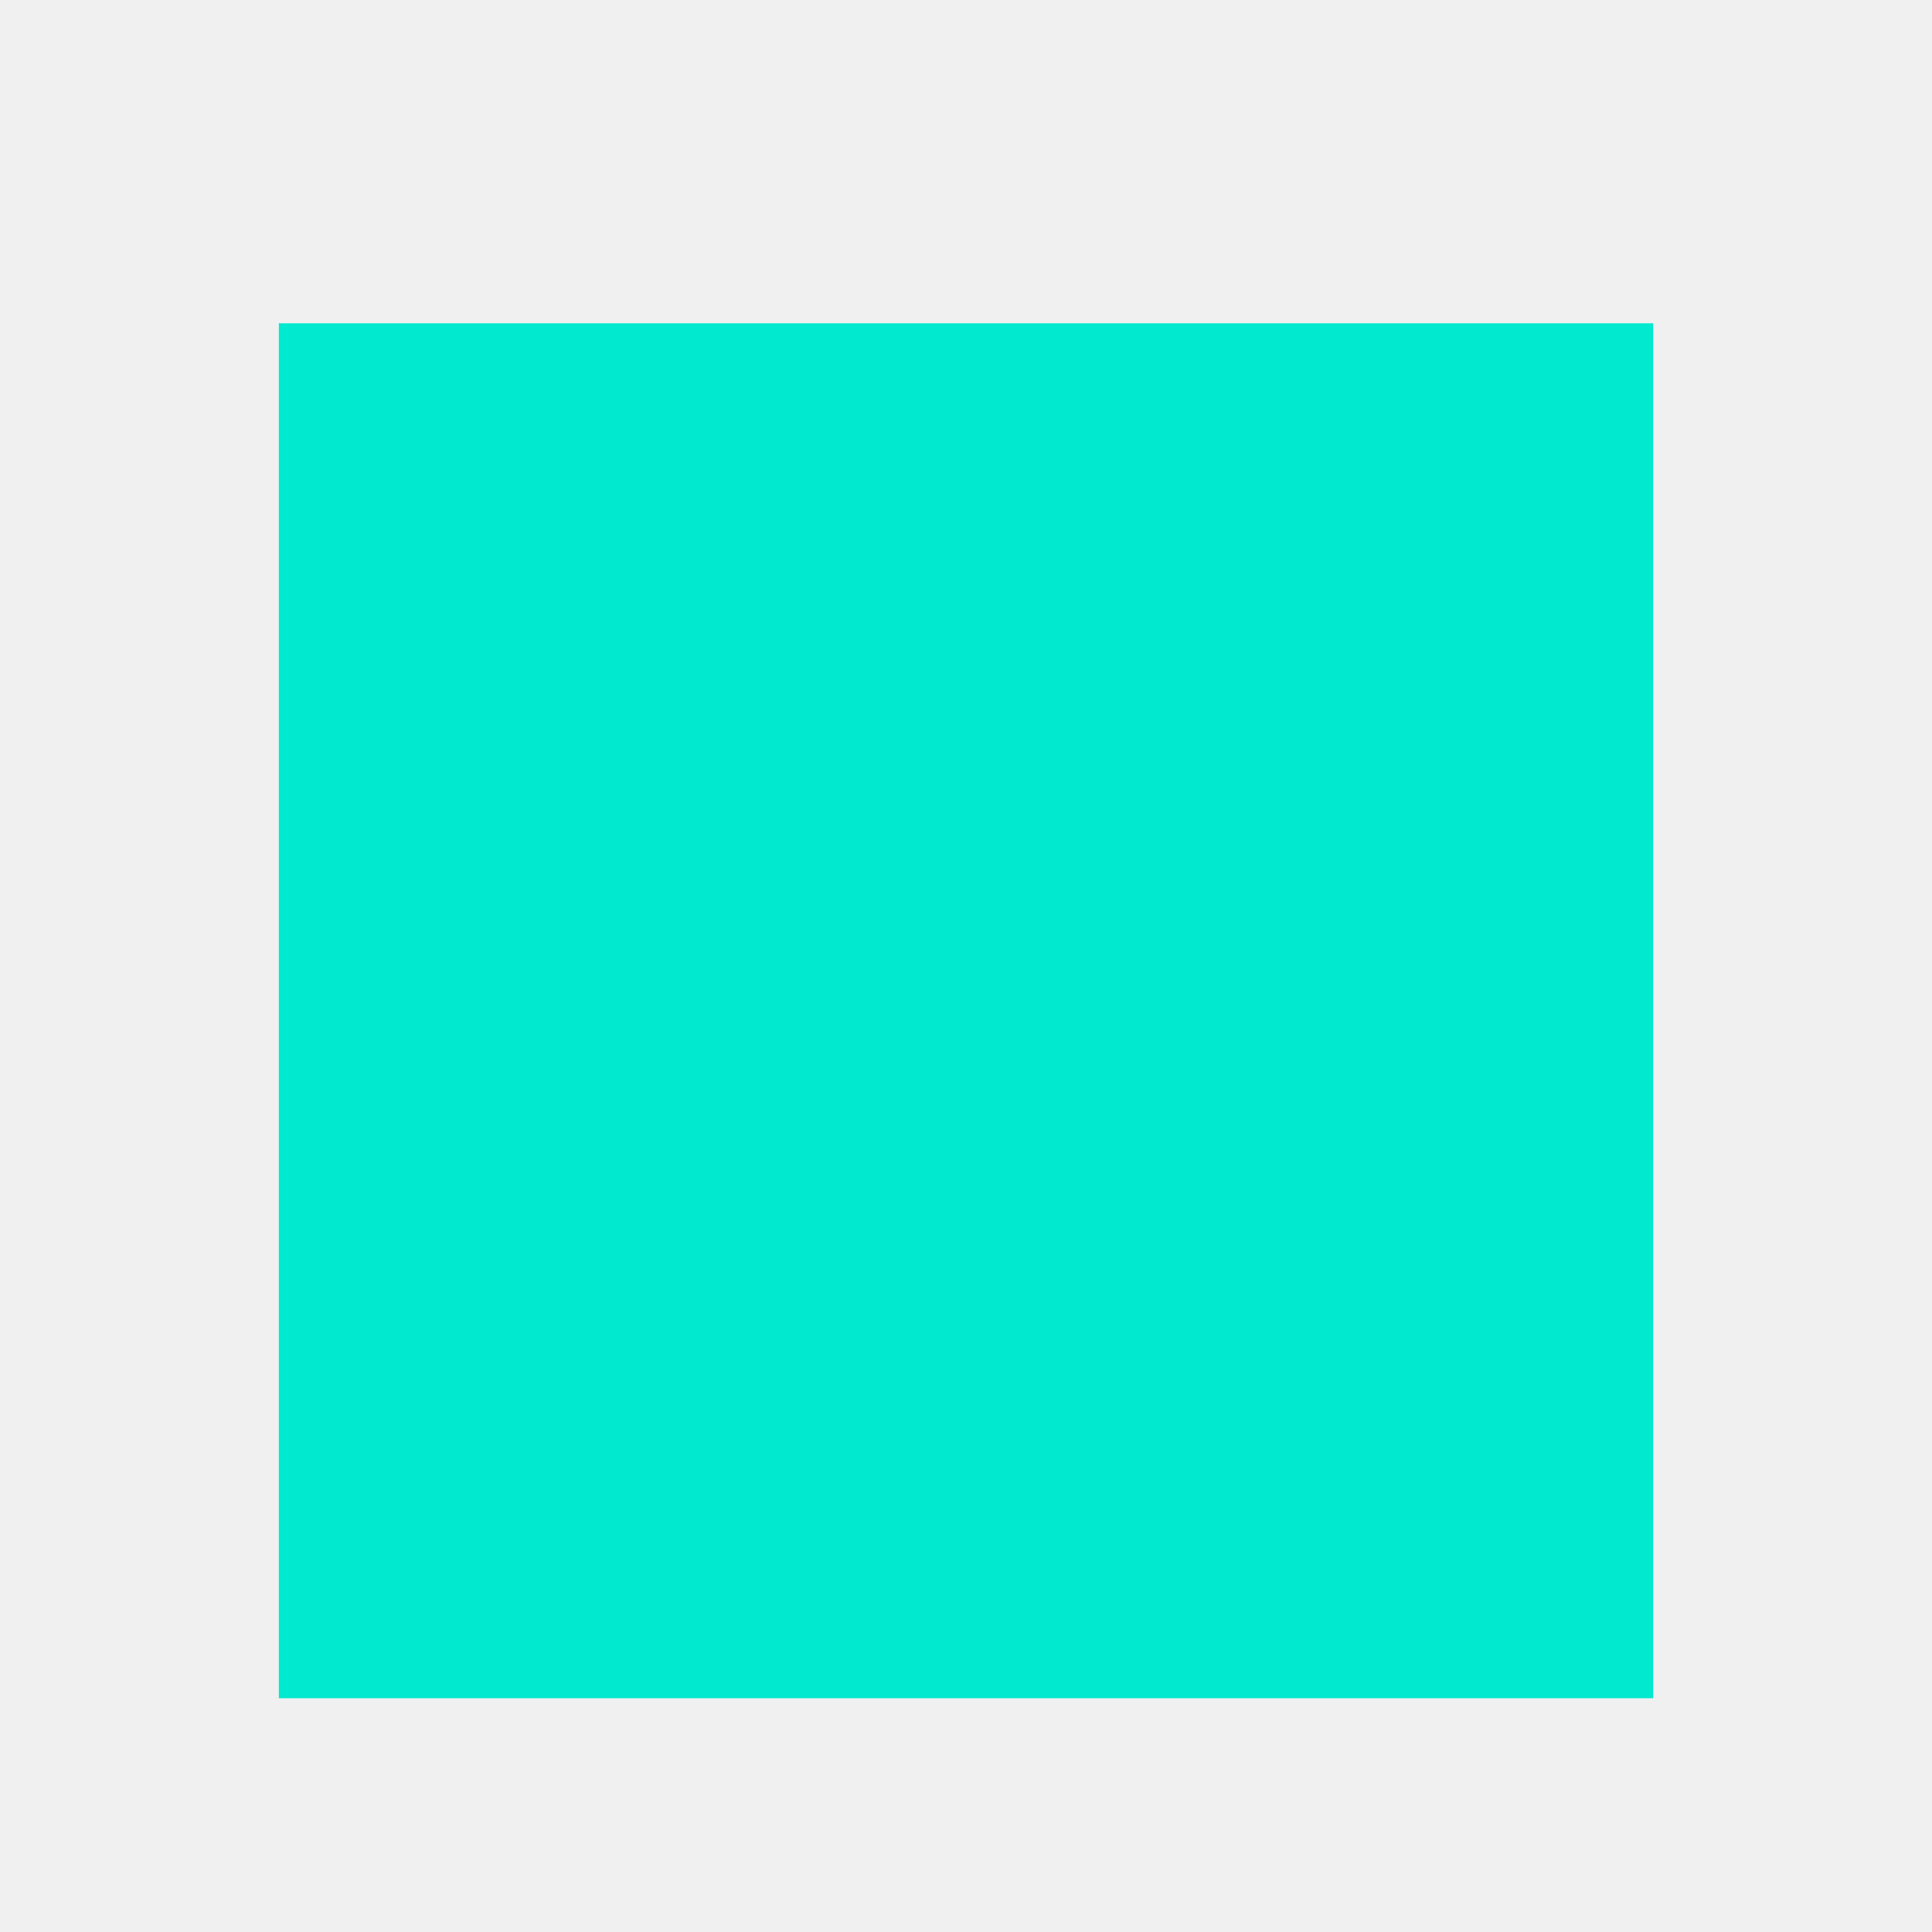
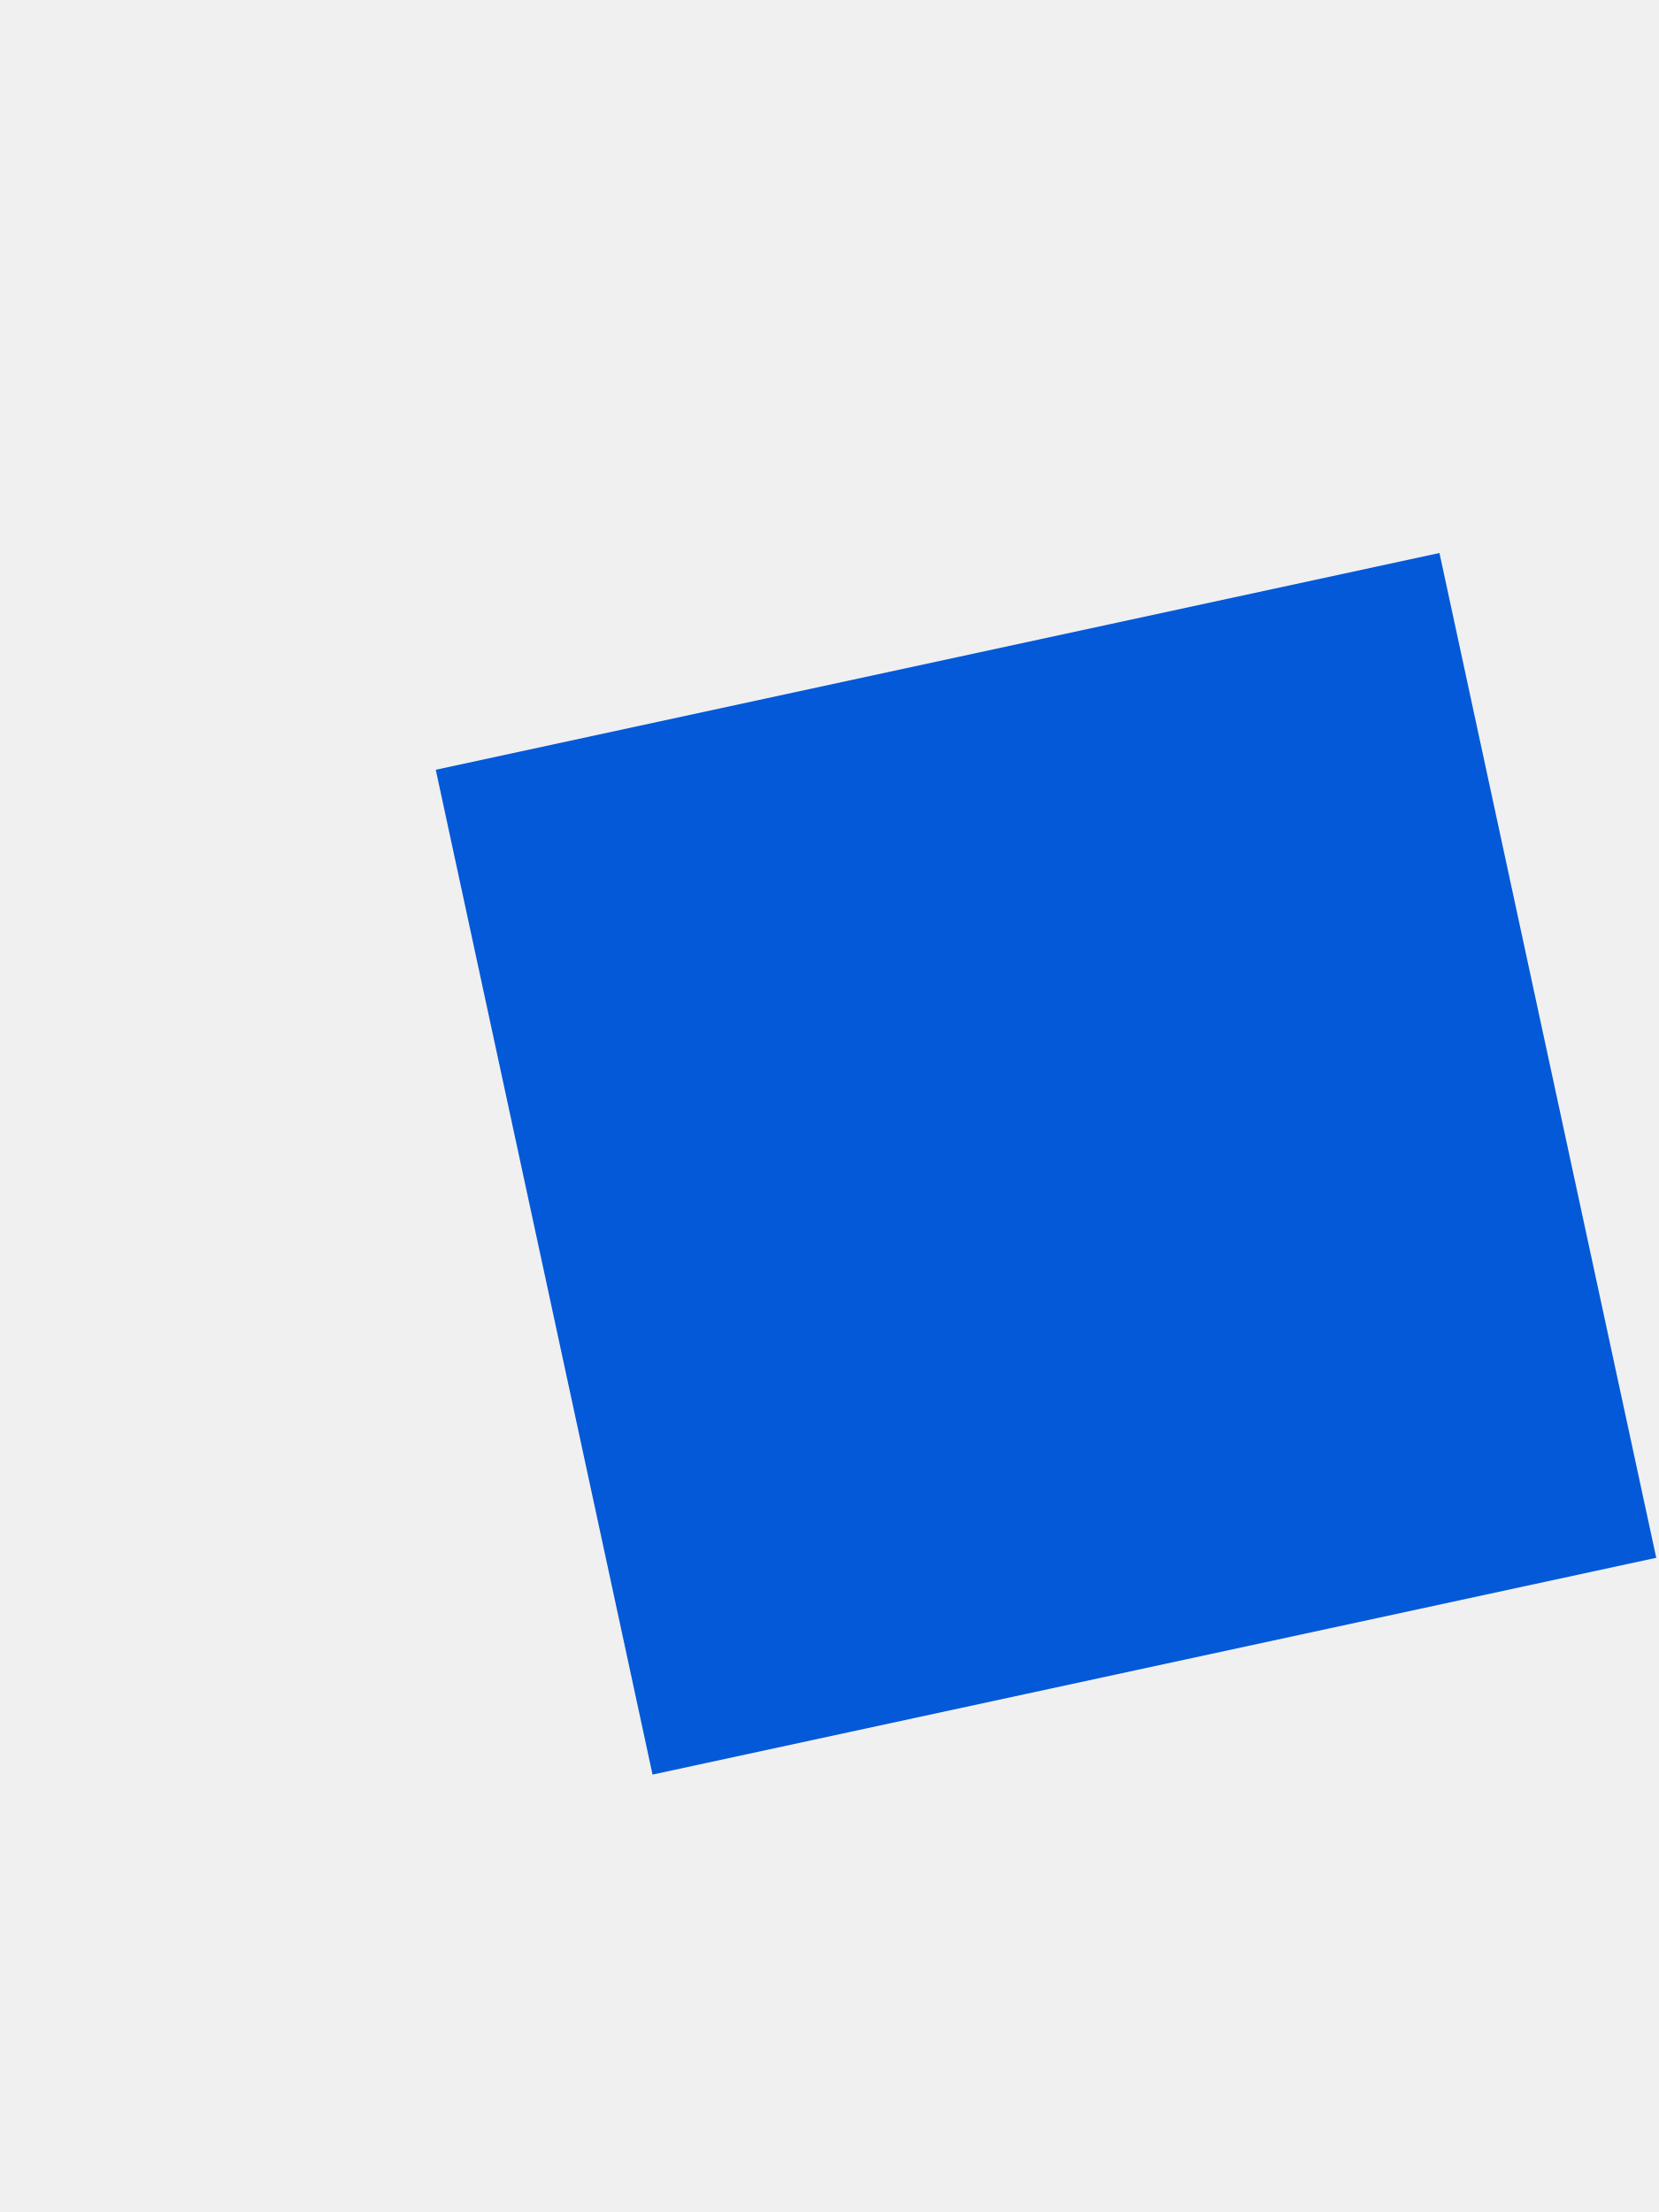
- <svg xmlns="http://www.w3.org/2000/svg" version="1.1" width="3px" height="3px">
+ <svg xmlns="http://www.w3.org/2000/svg" version="1.1" width="3px" height="4px">
  <defs>
    <pattern id="BGPattern" patternUnits="userSpaceOnUse" alignment="0 0" imageRepeat="None" />
-     <mask fill="white" id="Clip86">
-       <path d="M 2.567 2.637  L 2.567 0.502  L 0.433 0.502  L 0.433 2.637  L 2.567 2.637  Z " fill-rule="evenodd" />
+     <mask fill="white" id="Clip727">
+       <path d="M 2.995 2.817  L 2.603 1  L 0.788 1.392  L 1.18 3.209  L 2.995 2.817  Z " fill-rule="evenodd" />
    </mask>
  </defs>
-   <g transform="matrix(1 0 0 1 -28 -22 )">
-     <path d="M 2.567 2.637  L 2.567 0.502  L 0.433 0.502  L 0.433 2.637  L 2.567 2.637  Z " fill-rule="nonzero" fill="rgba(1, 233, 206, 1)" stroke="none" transform="matrix(1 0 0 1 28 22 )" class="fill" />
-     <path d="M 2.567 2.637  L 2.567 0.502  L 0.433 0.502  L 0.433 2.637  L 2.567 2.637  Z " stroke-width="0" stroke-dasharray="0" stroke="rgba(255, 255, 255, 0)" fill="none" transform="matrix(1 0 0 1 28 22 )" class="stroke" mask="url(#Clip86)" />
+   <g transform="matrix(1 0 0 1 -24 -23 )">
+     <path d="M 2.995 2.817  L 2.603 1  L 0.788 1.392  L 1.18 3.209  L 2.995 2.817  Z " fill-rule="nonzero" fill="rgba(3, 89, 216, 1)" stroke="none" transform="matrix(1 0 0 1 24 23 )" class="fill" />
+     <path d="M 2.995 2.817  L 2.603 1  L 0.788 1.392  L 1.18 3.209  L 2.995 2.817  Z " stroke-width="0" stroke-dasharray="0" stroke="rgba(255, 255, 255, 0)" fill="none" transform="matrix(1 0 0 1 24 23 )" class="stroke" mask="url(#Clip727)" />
  </g>
</svg>
